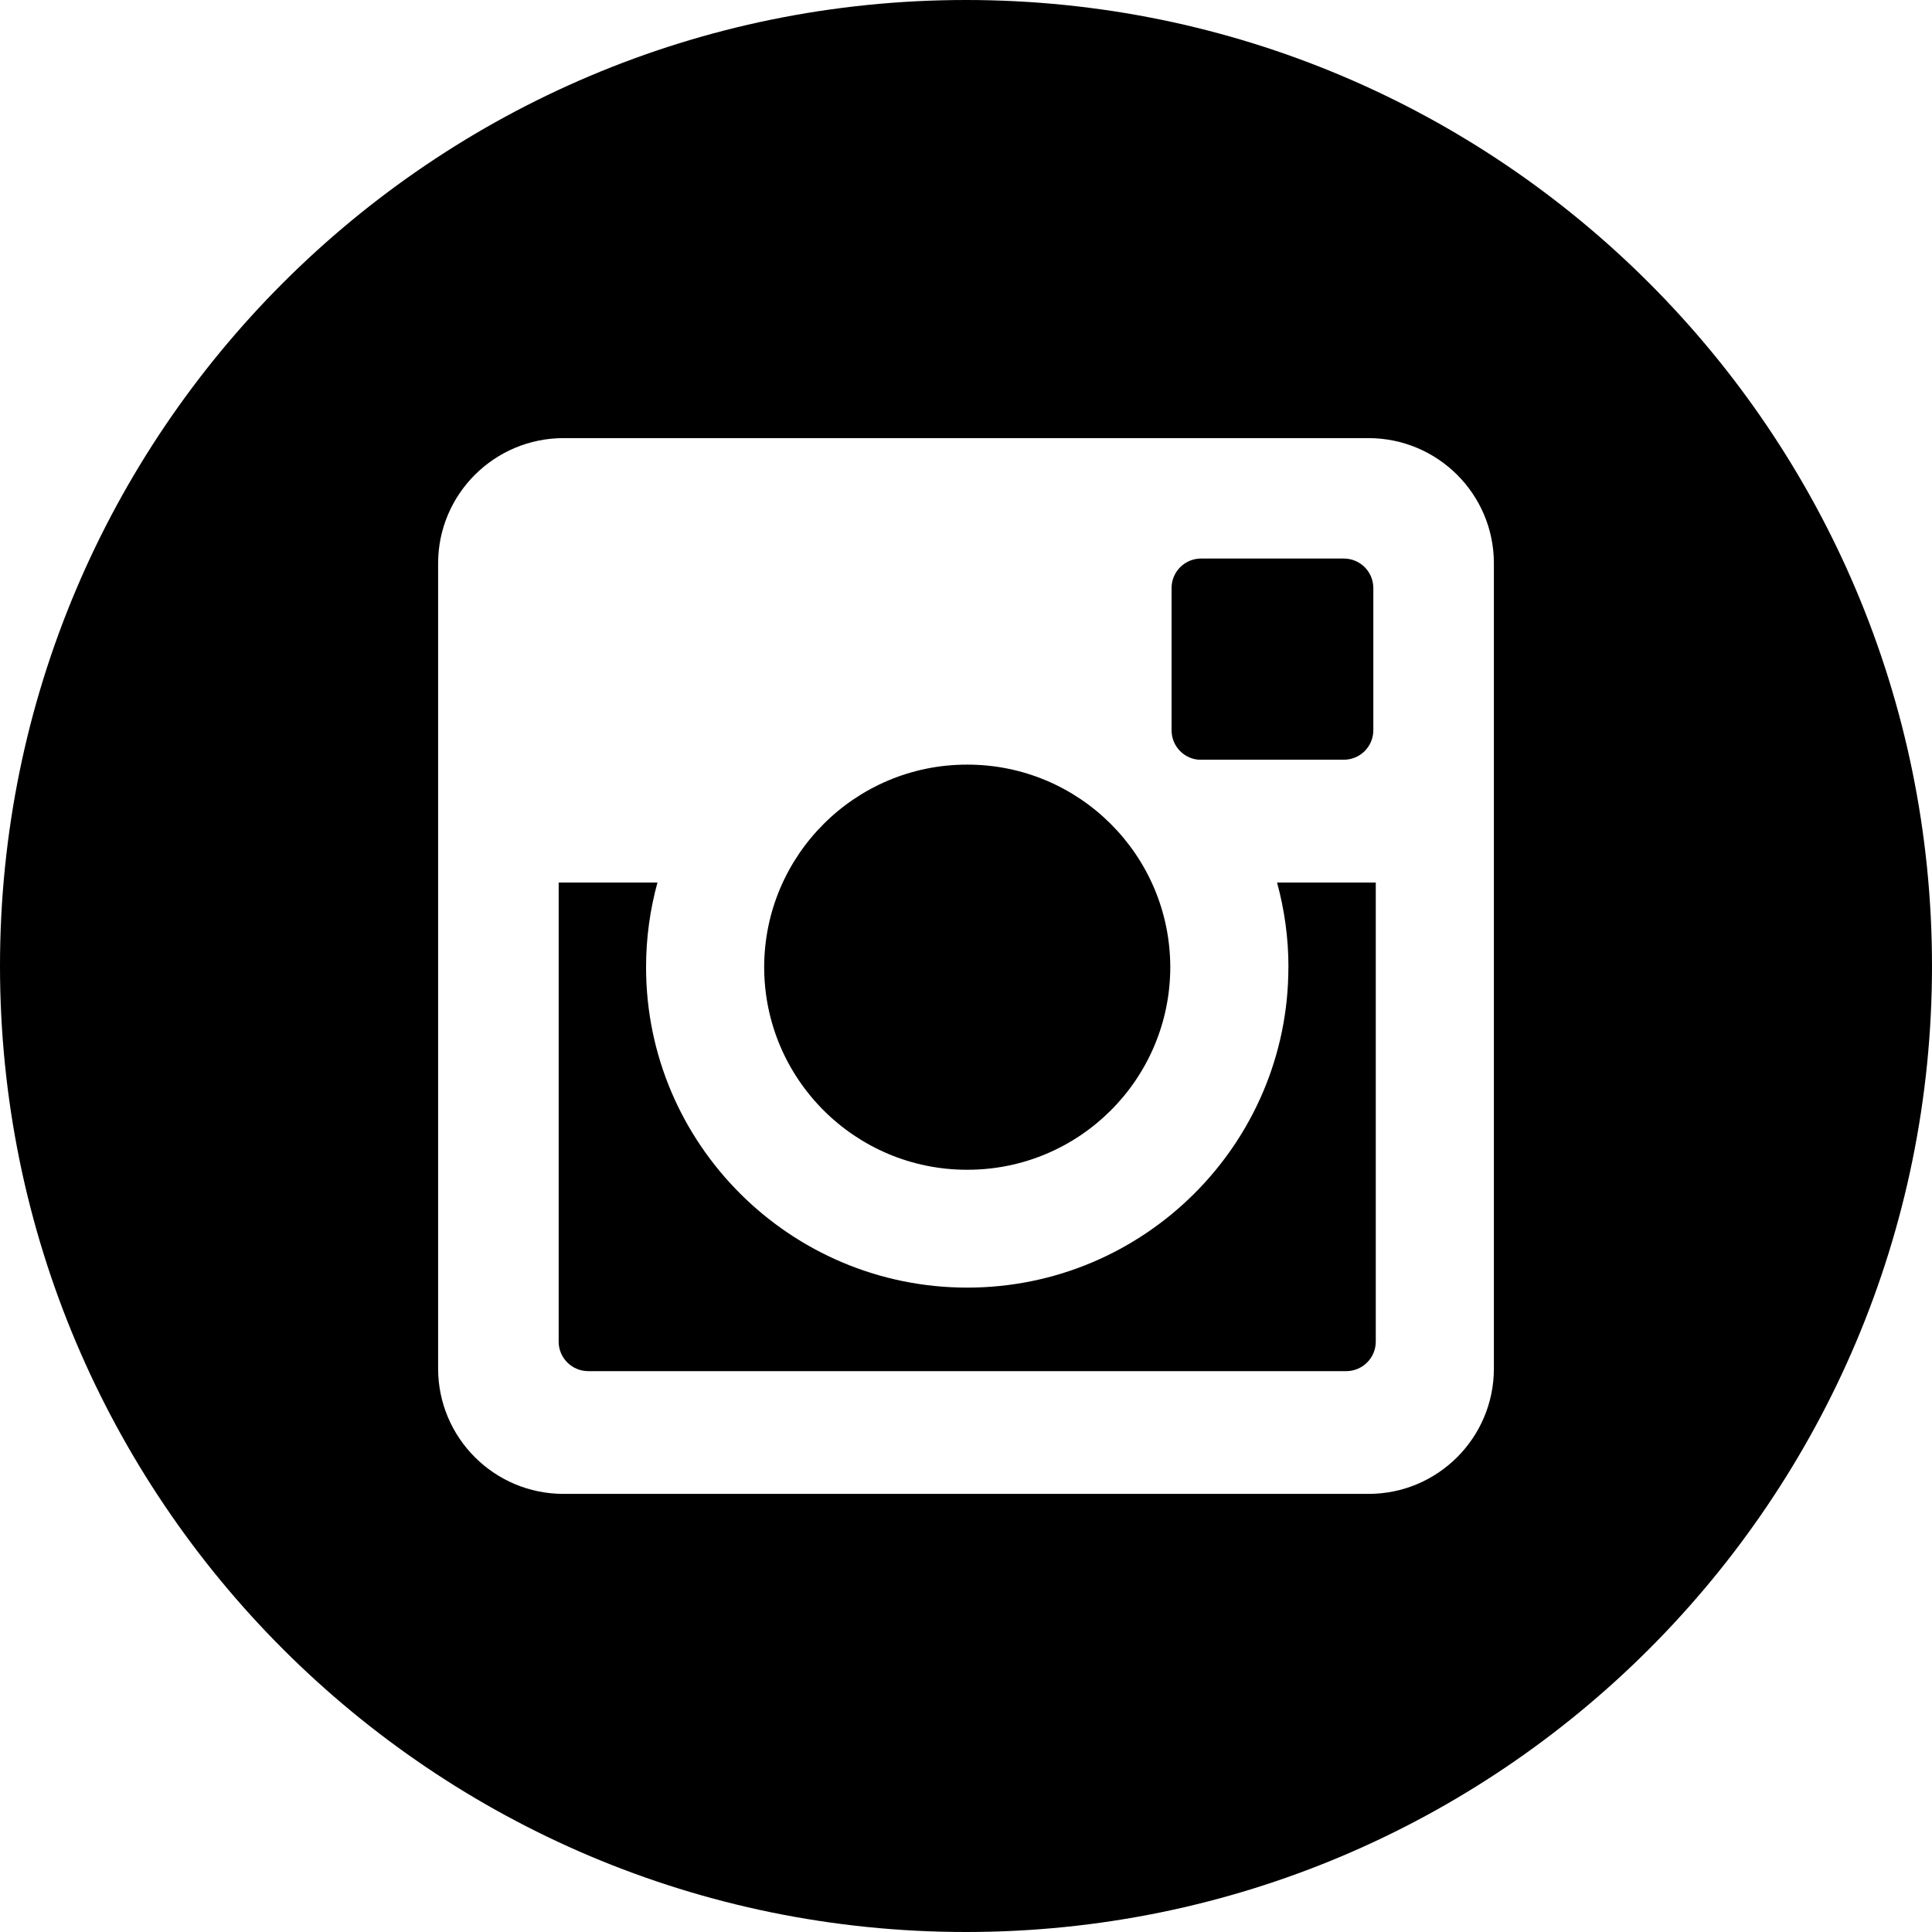
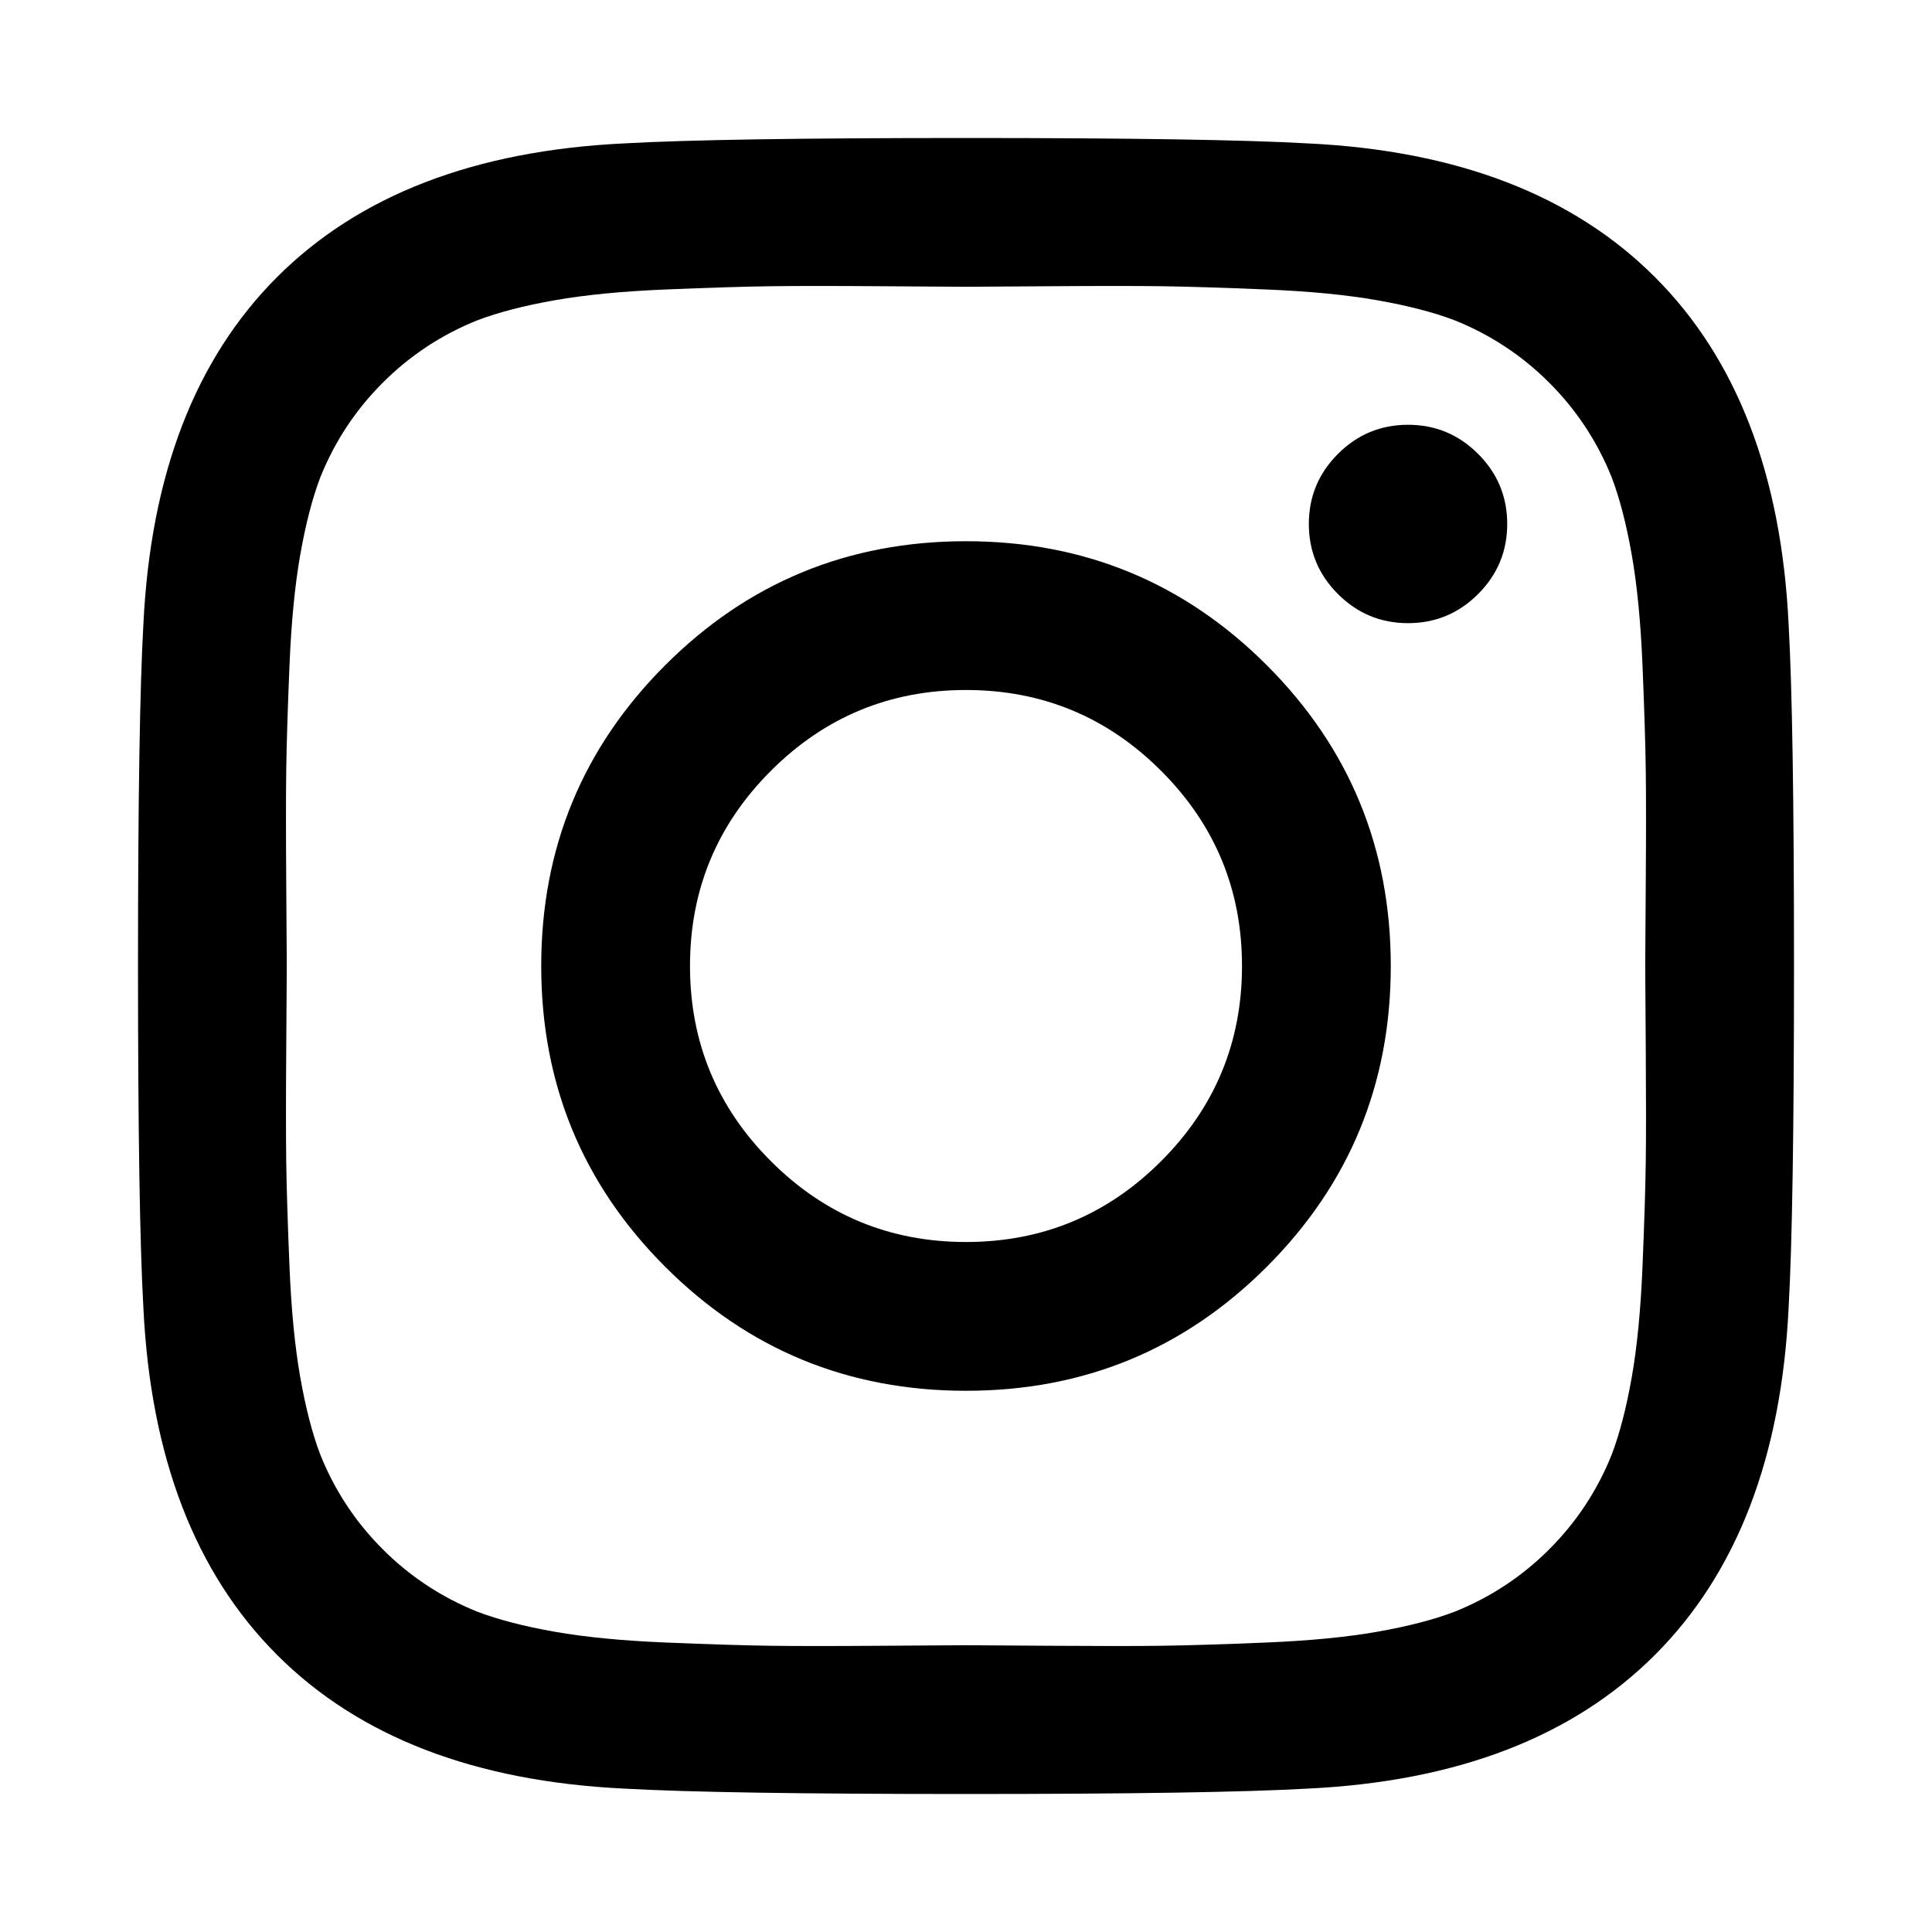
- <svg xmlns="http://www.w3.org/2000/svg" viewBox="0 0 30 30">
-   <path d="M20.006 15.02c0 2.742-2.237 4.974-4.987 4.974s-4.987-2.232-4.987-4.975c0-.455.062-.896.177-1.315H8.675v7.13c0 .252.206.457.46.457h11.77a.459.459 0 0 0 .458-.458v-7.129H19.83c.115.42.177.86.177 1.315" />
-   <path d="M15.02 18.164a3.15 3.15 0 0 0 3.152-3.145 3.15 3.15 0 0 0-3.153-3.146 3.15 3.15 0 0 0-3.153 3.146 3.15 3.15 0 0 0 3.153 3.145m3.631-6.367h2.216a.458.458 0 0 0 .459-.458V9.13a.458.458 0 0 0-.459-.457H18.65a.458.458 0 0 0-.458.457v2.21c0 .253.204.458.457.458" />
-   <path d="M23.197 21.253a1.946 1.946 0 0 1-1.949 1.944H8.752a1.947 1.947 0 0 1-1.949-1.944V8.748c0-1.074.873-1.945 1.949-1.945h12.496c1.077 0 1.949.87 1.949 1.945v12.505zM15 0C6.716 0 0 6.716 0 15c0 8.285 6.716 15 15 15 8.284 0 15-6.715 15-15 0-8.284-6.716-15-15-15z" />
+ <svg xmlns="http://www.w3.org/2000/svg" width="1792" height="1792" viewBox="0 0 1792 1792">
+   <path d="M1152 896q0-106-75-181t-181-75-181 75-75 181 75 181 181 75 181-75 75-181zm138 0q0 164-115 279t-279 115-279-115-115-279 115-279 279-115 279 115 115 279zm108-410q0 38-27 65t-65 27-65-27-27-65 27-65 65-27 65 27 27 65zm-502-220q-7 0-76.5-.5t-105.5 0-96.5 3-103 10-71.5 18.5q-50 20-88 58t-58 88q-11 29-18.5 71.5t-10 103-3 96.5 0 105.5.5 76.5-.5 76.5 0 105.5 3 96.5 10 103 18.5 71.5q20 50 58 88t88 58q29 11 71.5 18.5t103 10 96.5 3 105.5 0 76.5-.5 76.5.5 105.5 0 96.5-3 103-10 71.5-18.5q50-20 88-58t58-88q11-29 18.5-71.5t10-103 3-96.5 0-105.5-.5-76.5.5-76.5 0-105.5-3-96.5-10-103-18.5-71.5q-20-50-58-88t-88-58q-29-11-71.5-18.5t-103-10-96.5-3-105.5 0-76.5.5zm768 630q0 229-5 317-10 208-124 322t-322 124q-88 5-317 5t-317-5q-208-10-322-124t-124-322q-5-88-5-317t5-317q10-208 124-322t322-124q88-5 317-5t317 5q208 10 322 124t124 322q5 88 5 317z" />
</svg>
